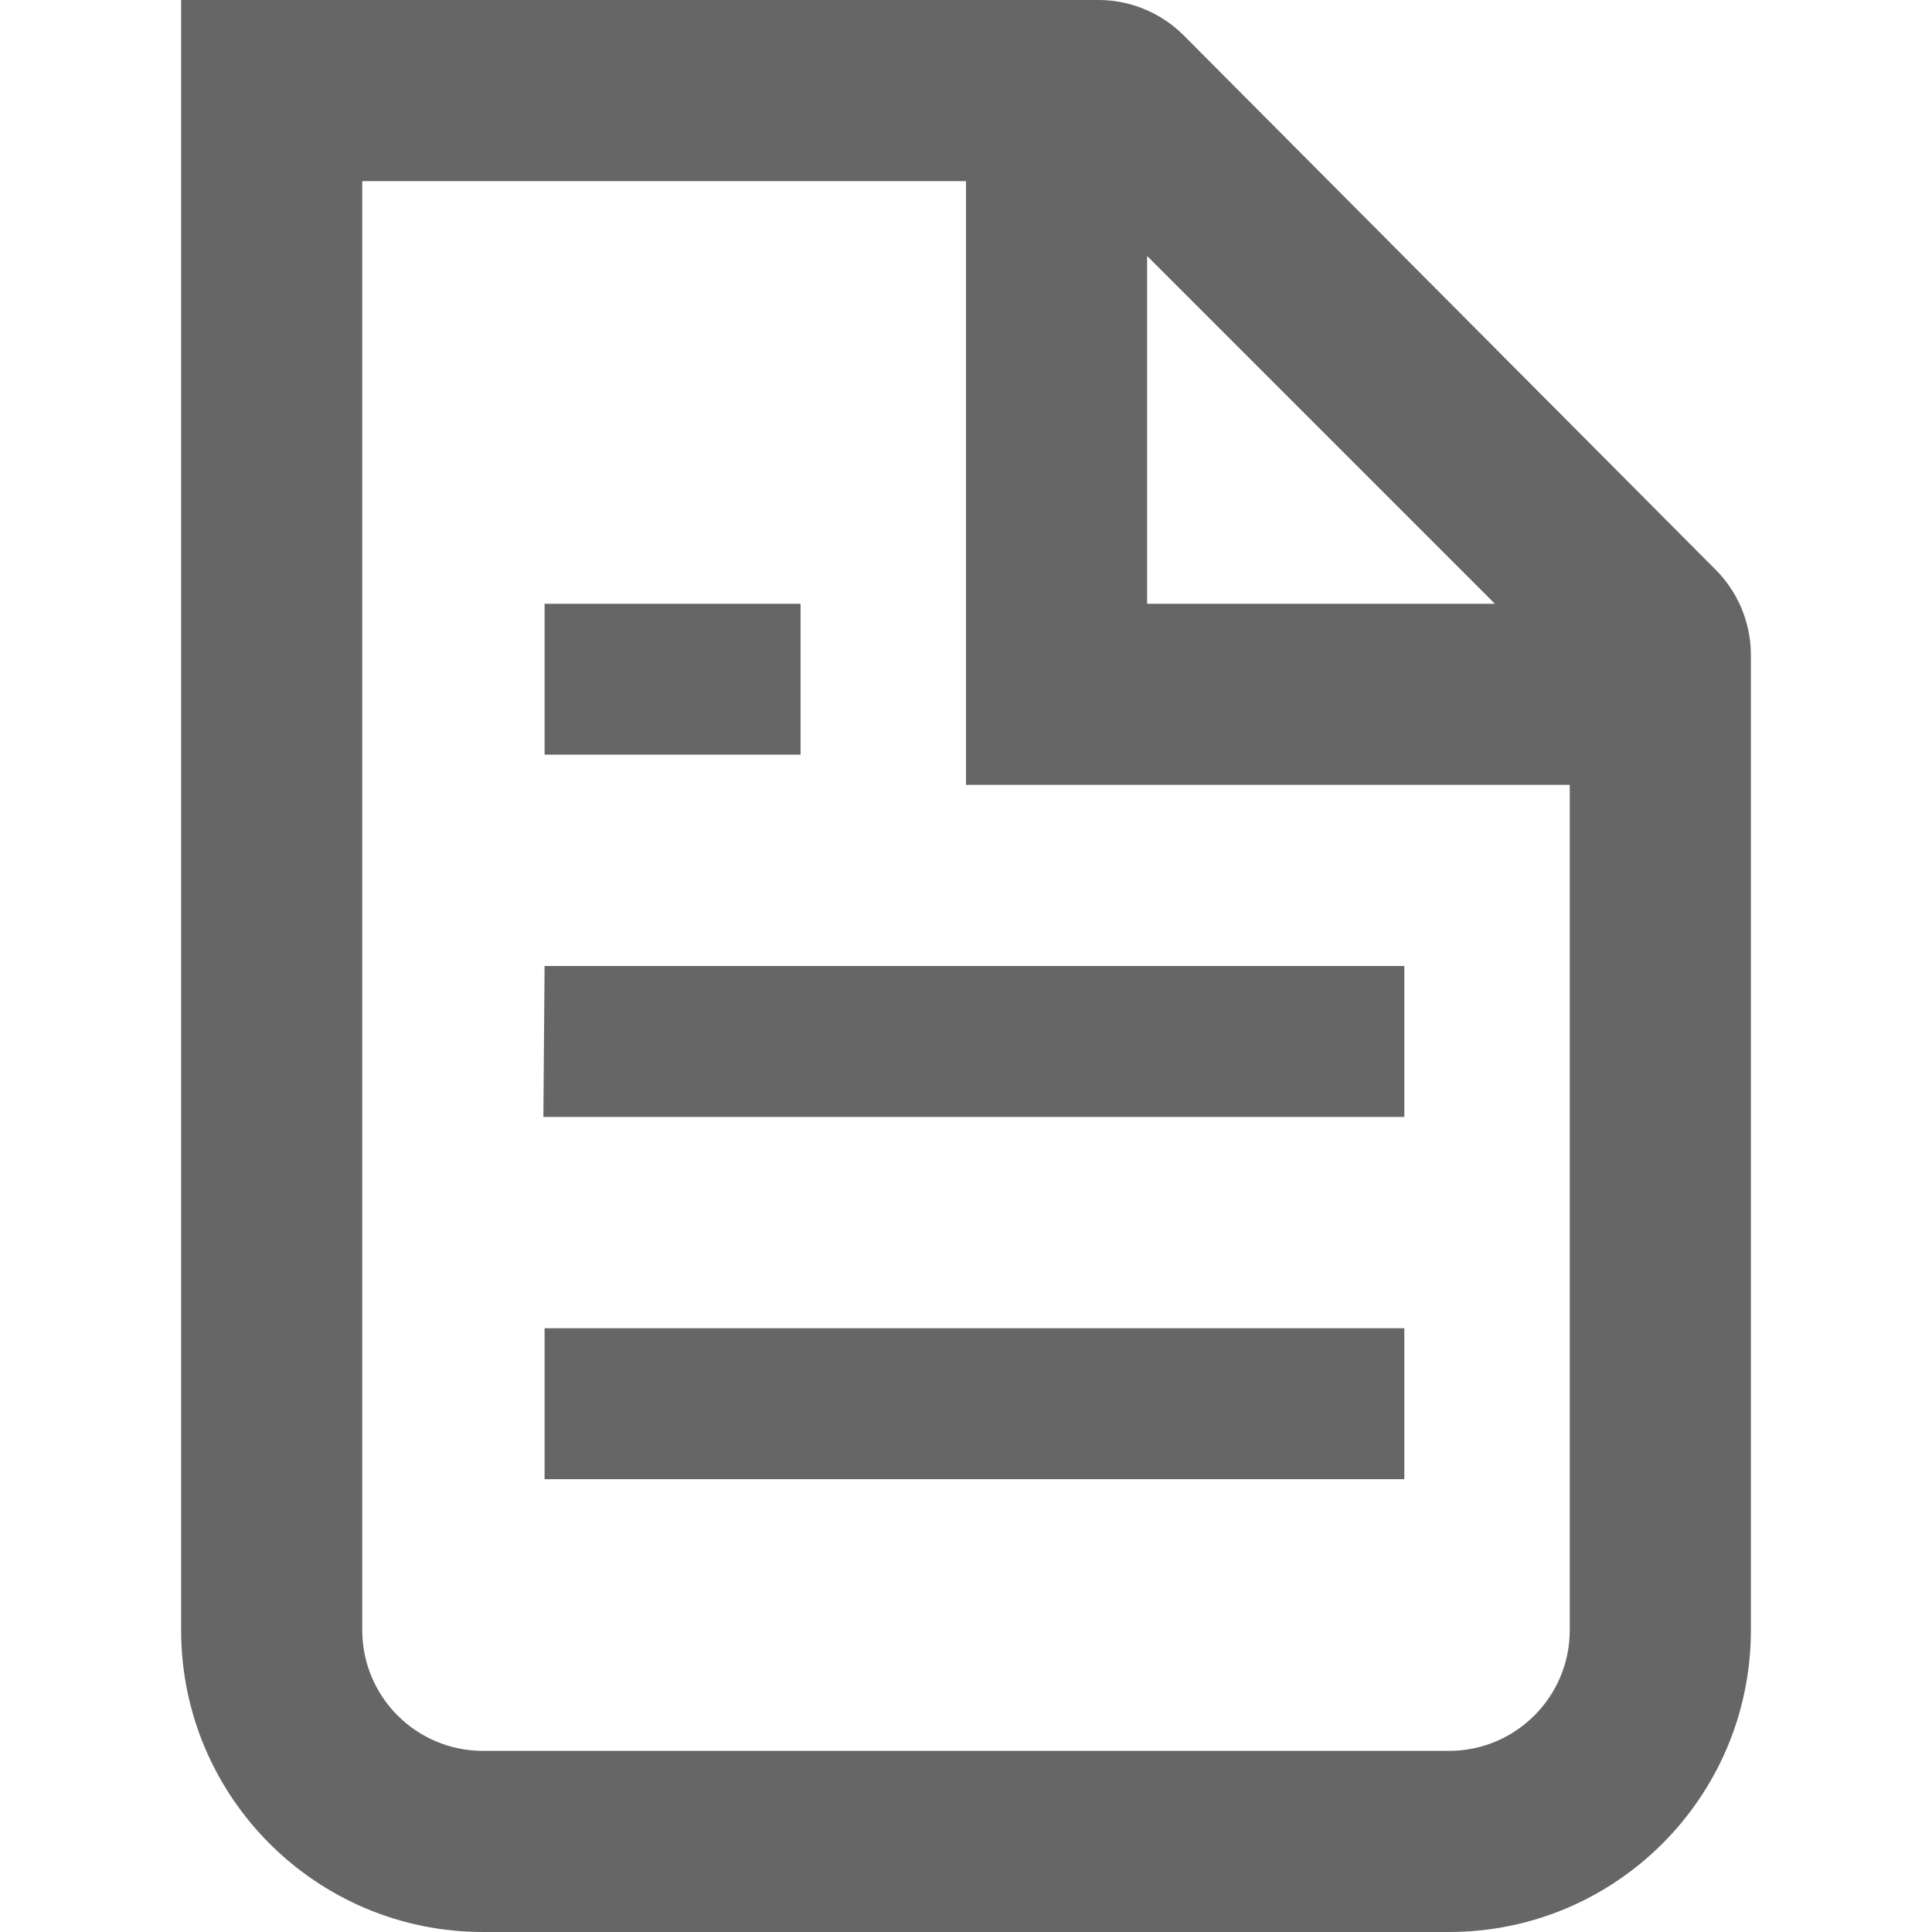
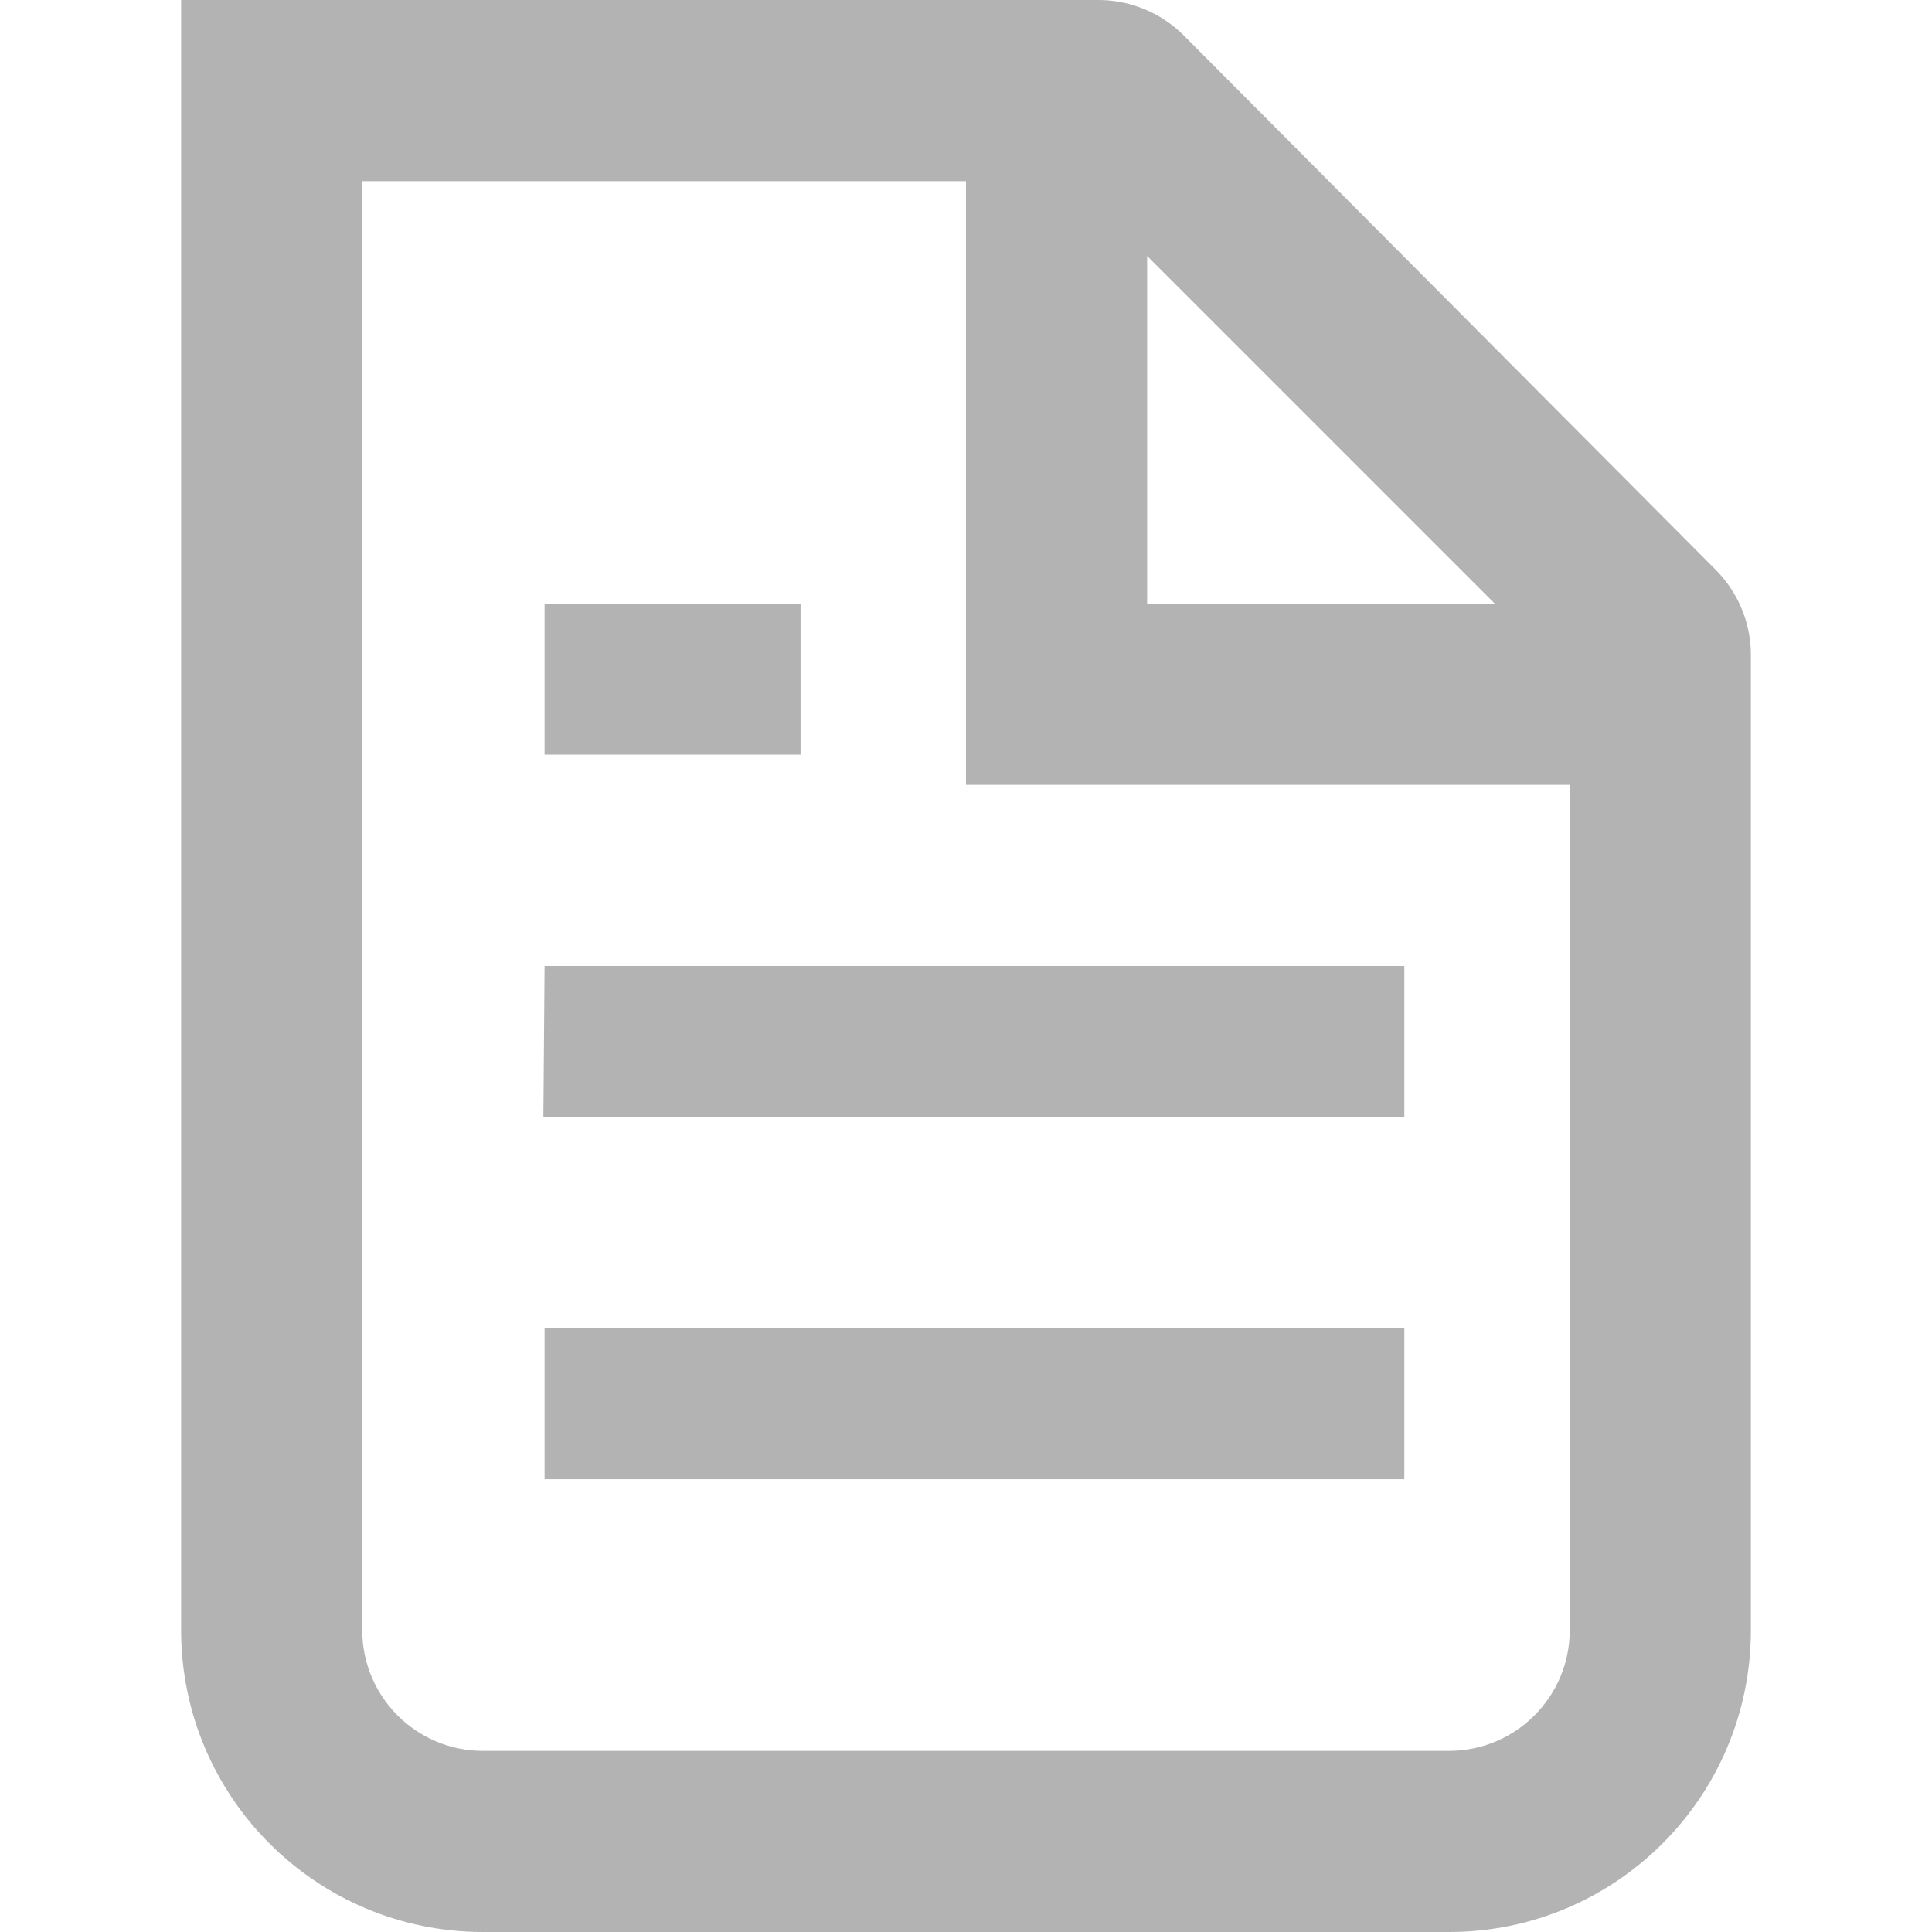
<svg xmlns="http://www.w3.org/2000/svg" fill="none" viewBox="0 0 16 16">
-   <path d="M14.5 13.5V5.41a1 1 0 0 0-.3-.7L9.8.29A1 1 0 0 0 9.08 0H1.5v13.5A2.5 2.5 0 0 0 4 16h8a2.5 2.5 0 0 0 2.5-2.5m-1.5 0v-7H8v-5H3v12a1 1 0 0 0 1 1h8a1 1 0 0 0 1-1M9.5 5V2.12L12.38 5zM5.13 5h-.62v1.25h2.12V5zm-.62 3h7.12v1.25H4.5zm.62 3h-.62v1.25h7.12V11z" clip-rule="evenodd" fill="#666" fill-rule="evenodd" />
+   <path d="M14.5 13.5V5.41a1 1 0 0 0-.3-.7L9.8.29A1 1 0 0 0 9.08 0H1.5v13.5A2.5 2.5 0 0 0 4 16h8a2.5 2.5 0 0 0 2.5-2.5m-1.5 0v-7H8v-5H3v12a1 1 0 0 0 1 1h8a1 1 0 0 0 1-1M9.5 5V2.12L12.38 5zM5.13 5h-.62v1.25h2.12V5zm-.62 3h7.12v1.25H4.5zm.62 3h-.62v1.25h7.12V11z" clip-rule="evenodd" fill="#b3b3b3" fill-rule="evenodd" />
</svg>
